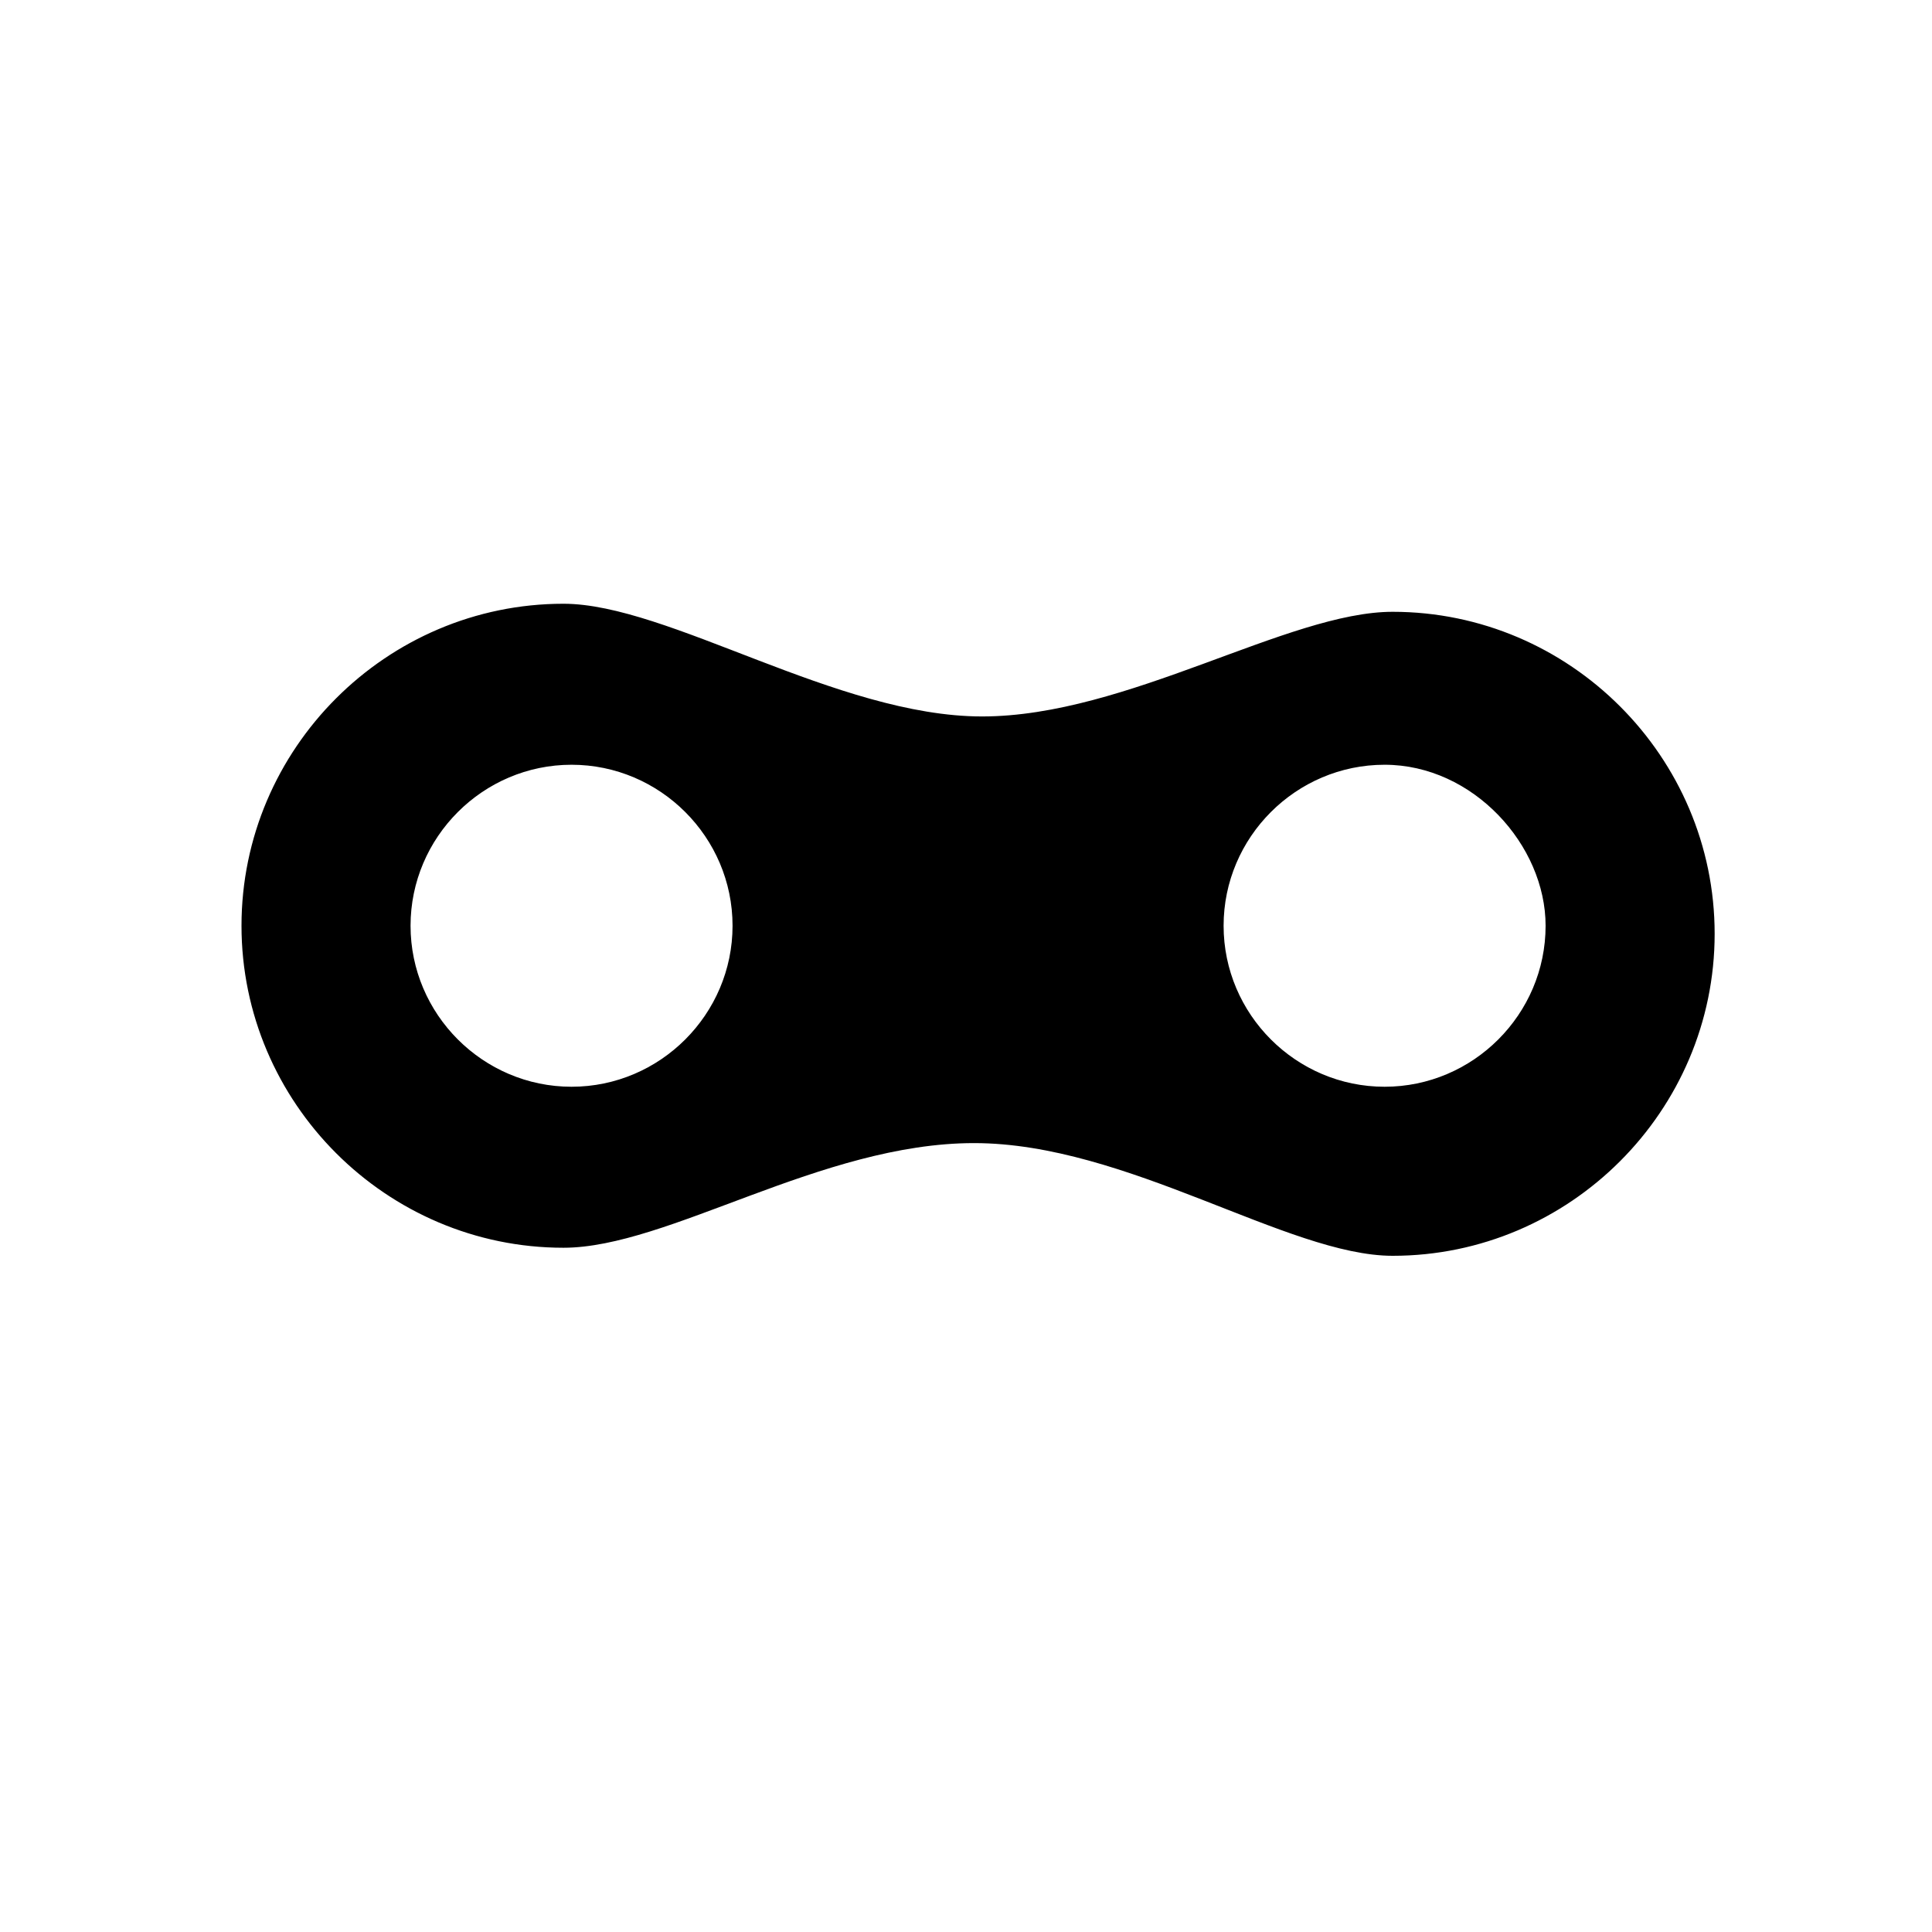
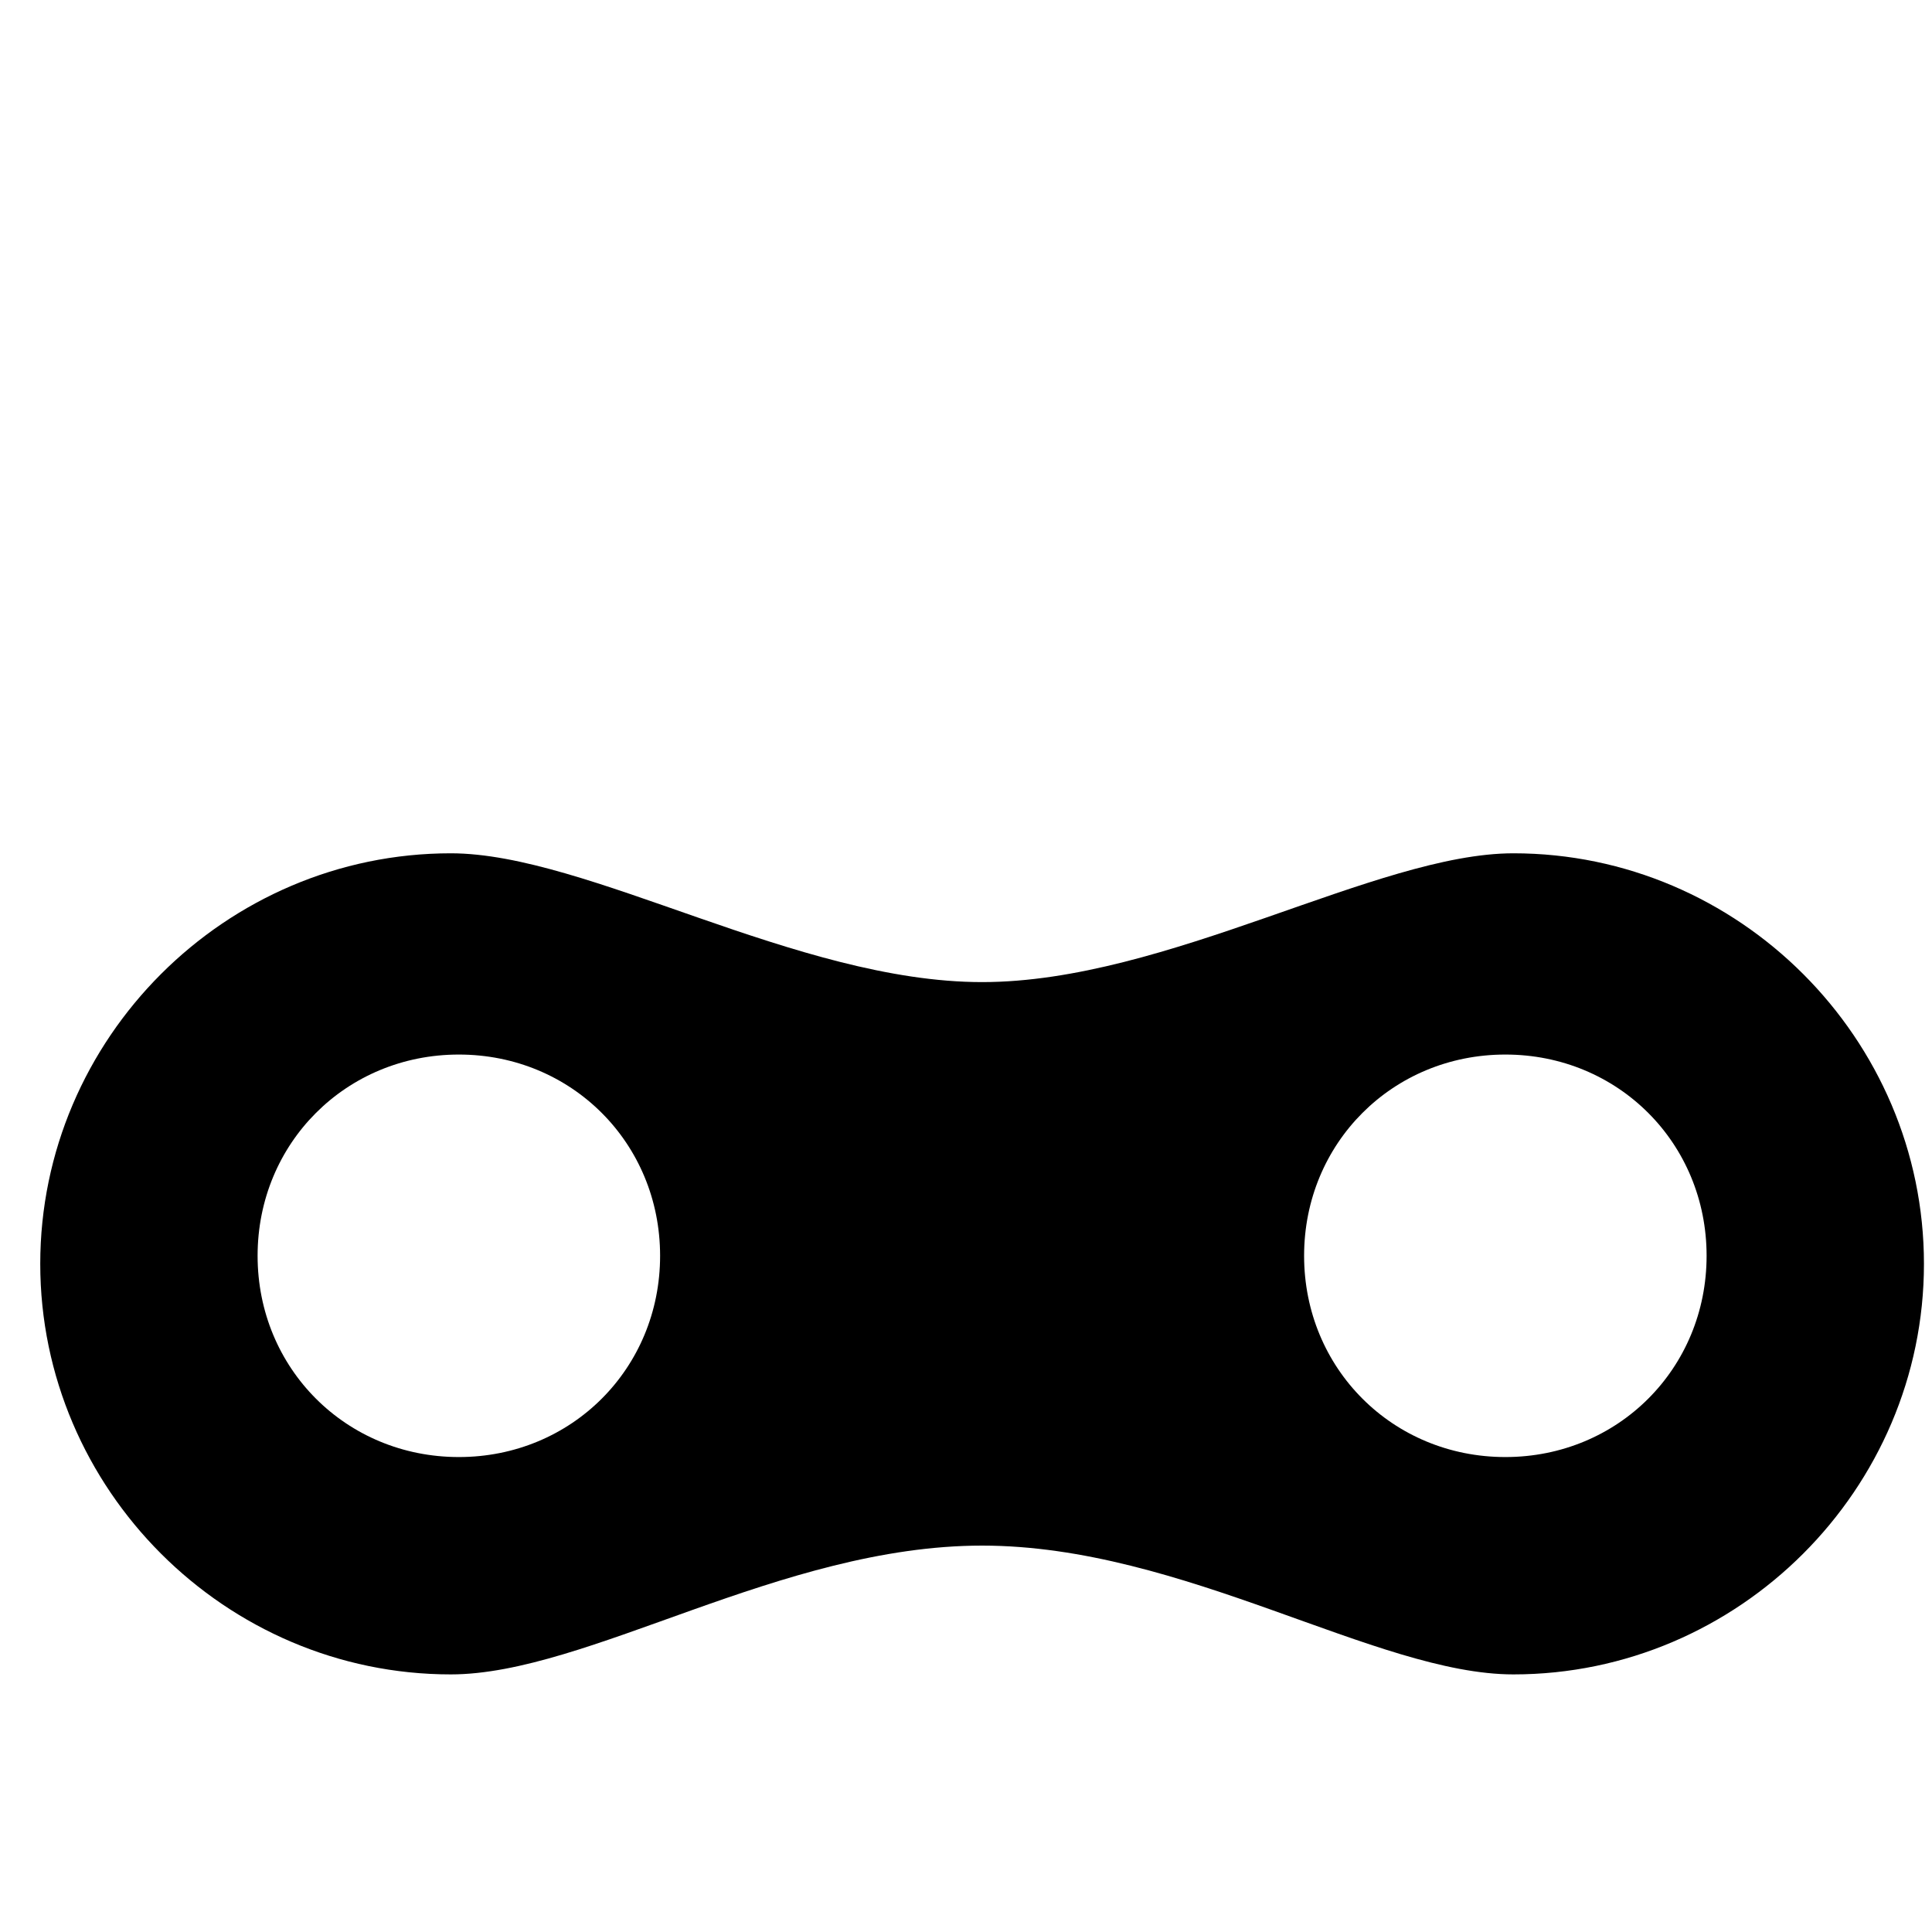
- <svg xmlns="http://www.w3.org/2000/svg" version="1.0" viewBox="0 0 24 24" enable-background="new 0 0 24 24" xml:space="preserve">
-   <path class="fill-foreground" d="M17.3,15.6c2.2,0,4-1.8,4-4s-1.8-4-4-4c-1.3,0-3.3,1.3-5.1,1.3S8.3,7.5,7,7.5c-2.2,0-4,1.8-4,4s1.8,4,4,4  c1.3,0,3.2-1.3,5.1-1.3S16,15.6,17.3,15.6z M19.2,11.5c0,1.1-0.9,2-2,2s-2-0.9-2-2s0.9-2,2-2S19.2,10.5,19.2,11.5z M5.1,11.5  c0-1.1,0.9-2,2-2s2,0.9,2,2s-0.9,2-2,2S5.1,12.6,5.1,11.5z" />
+ <svg xmlns="http://www.w3.org/2000/svg" version="1.0" viewBox="0 0 24 24" xml:space="preserve">
+   <path class="fill-foreground stroke-none" d="M18.8,20.8c2.8,0,5.1-2.3,5.1-5.1s-2.3-5.1-5.1-5.1c-1.7,0-4.3,1.6-6.6,1.6s-4.9-1.6-6.6-1.6   c-2.8,0-5.1,2.3-5.1,5.1s2.3,5.1,5.1,5.1c1.7,0,4.1-1.6,6.6-1.6S17.1,20.8,18.8,20.8z M21.2,15.6c0,1.4-1.1,2.5-2.5,2.5   c-1.4,0-2.5-1.1-2.5-2.5s1.1-2.5,2.5-2.5C20.1,13.1,21.2,14.2,21.2,15.6z M3.2,15.6c0-1.4,1.1-2.5,2.5-2.5s2.5,1.1,2.5,2.5   s-1.1,2.5-2.5,2.5S3.2,17,3.2,15.6z" />
</svg>
